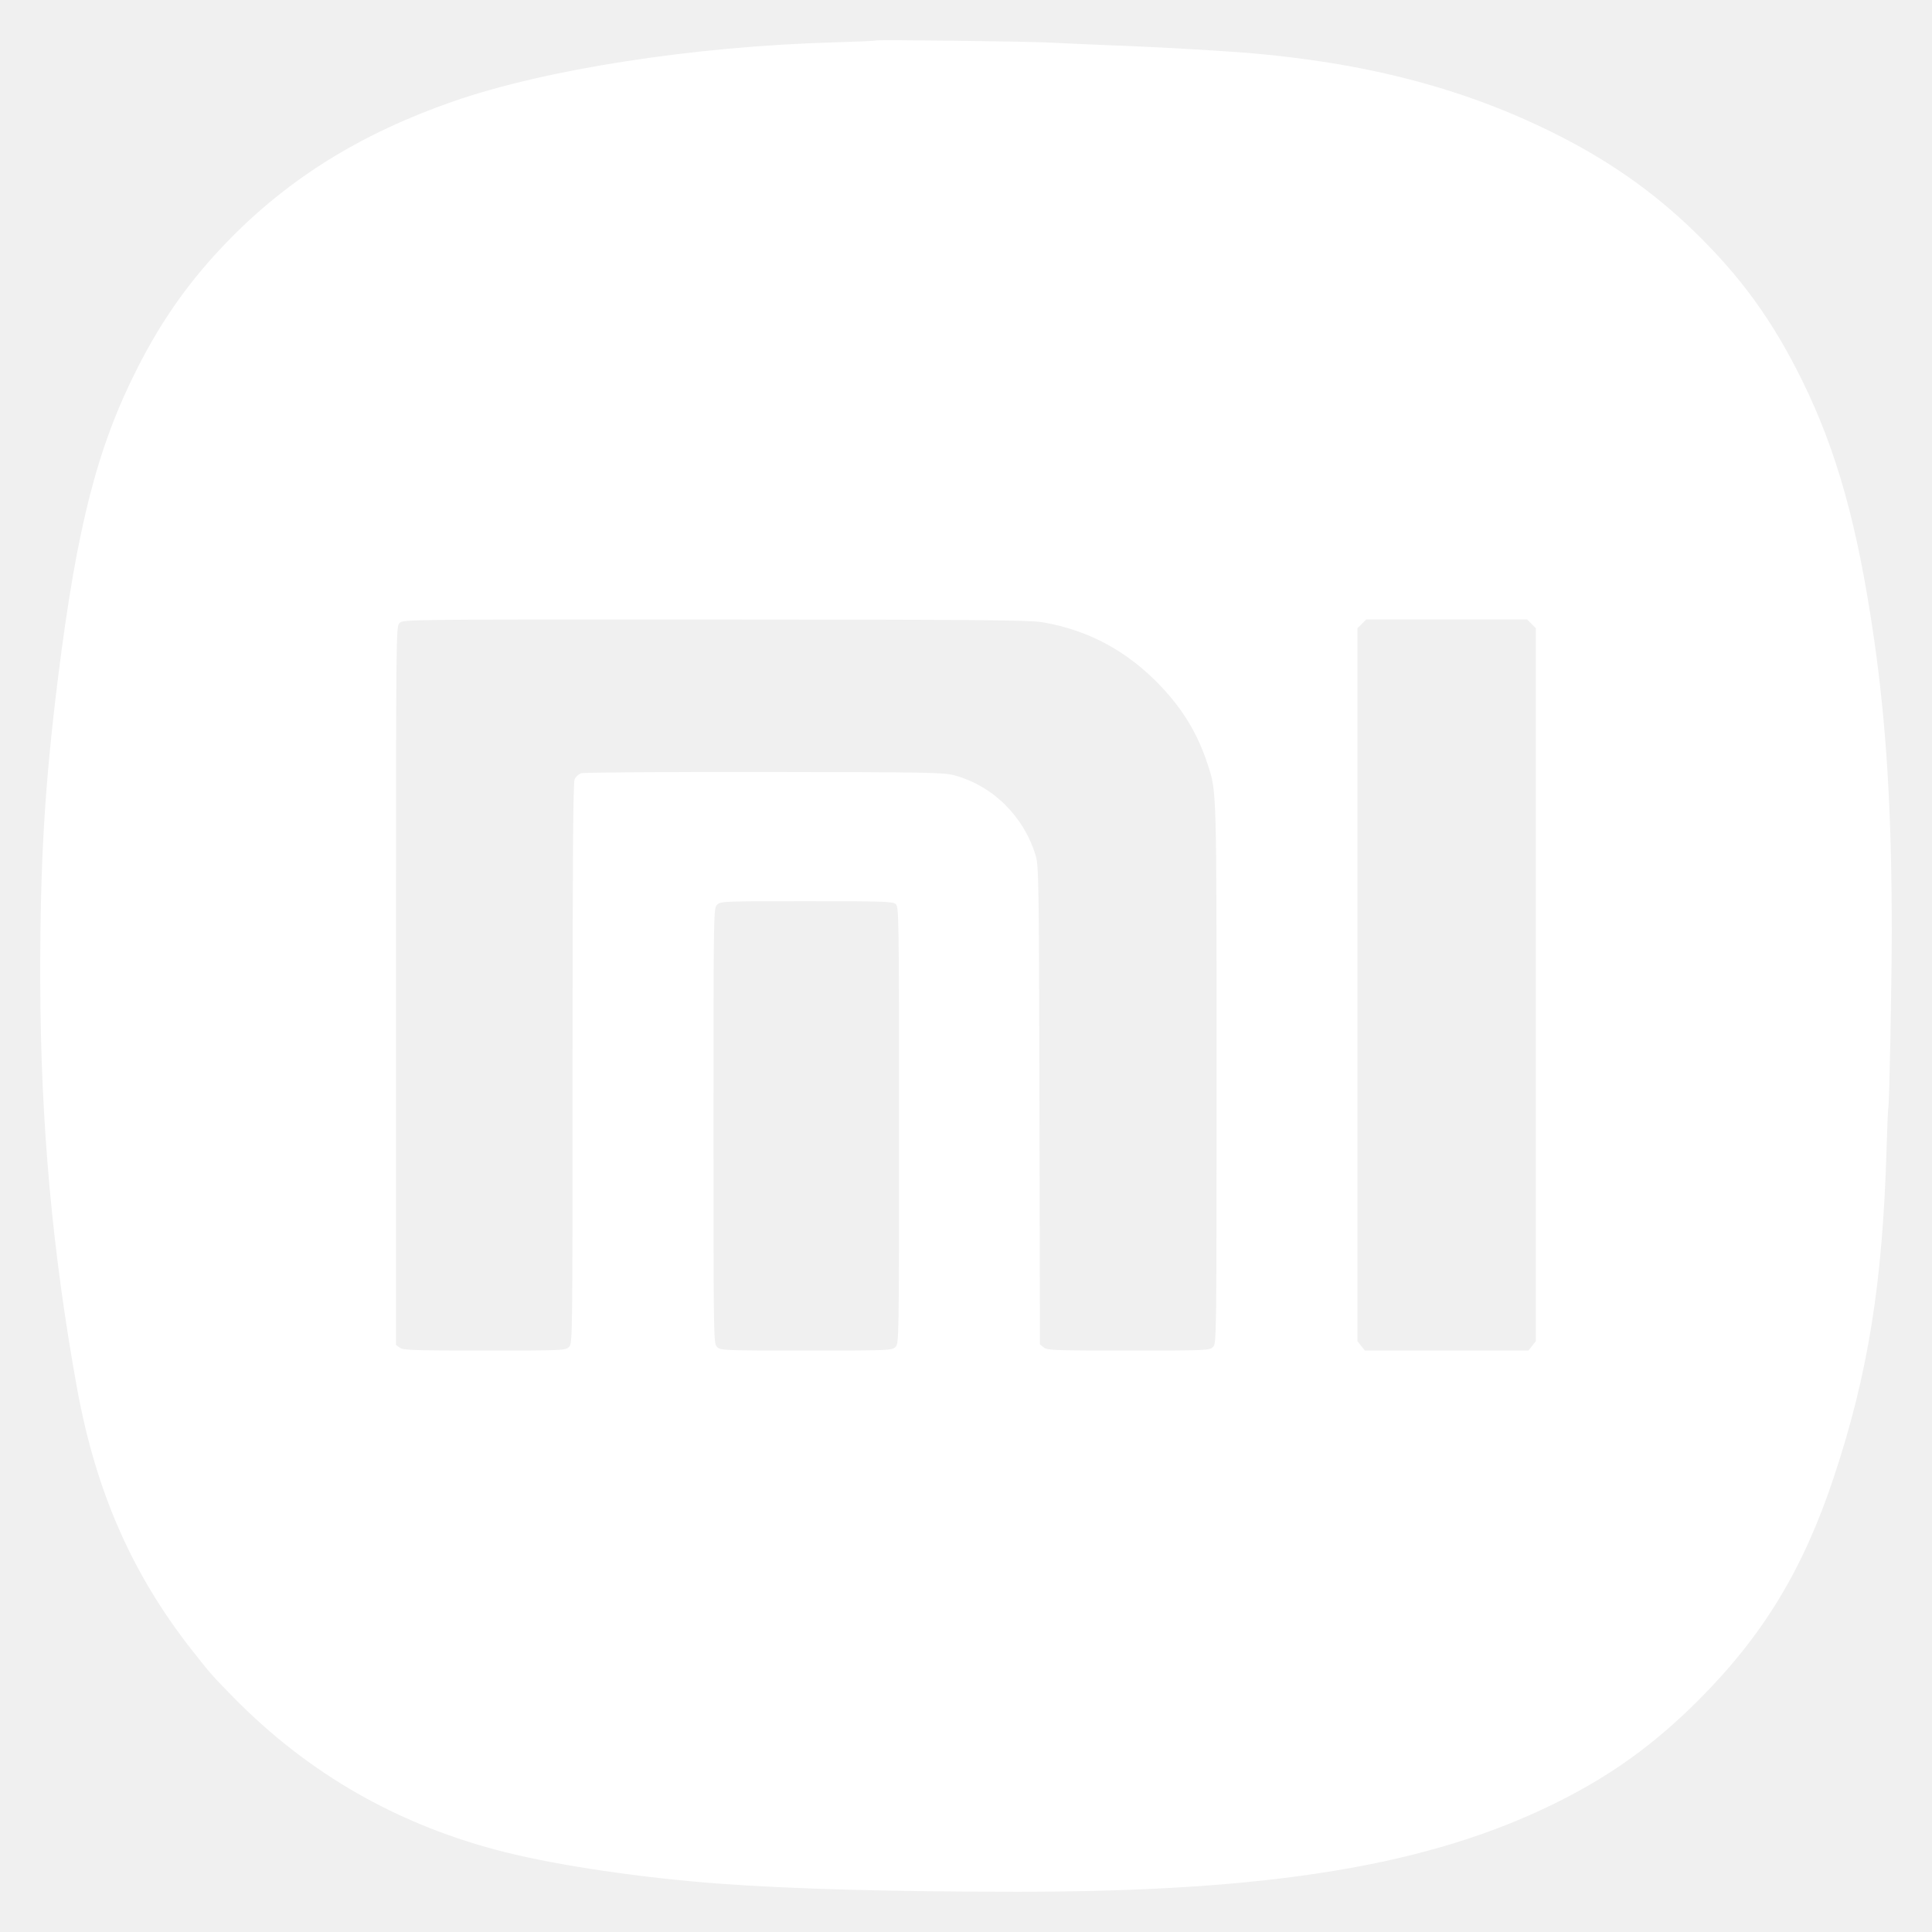
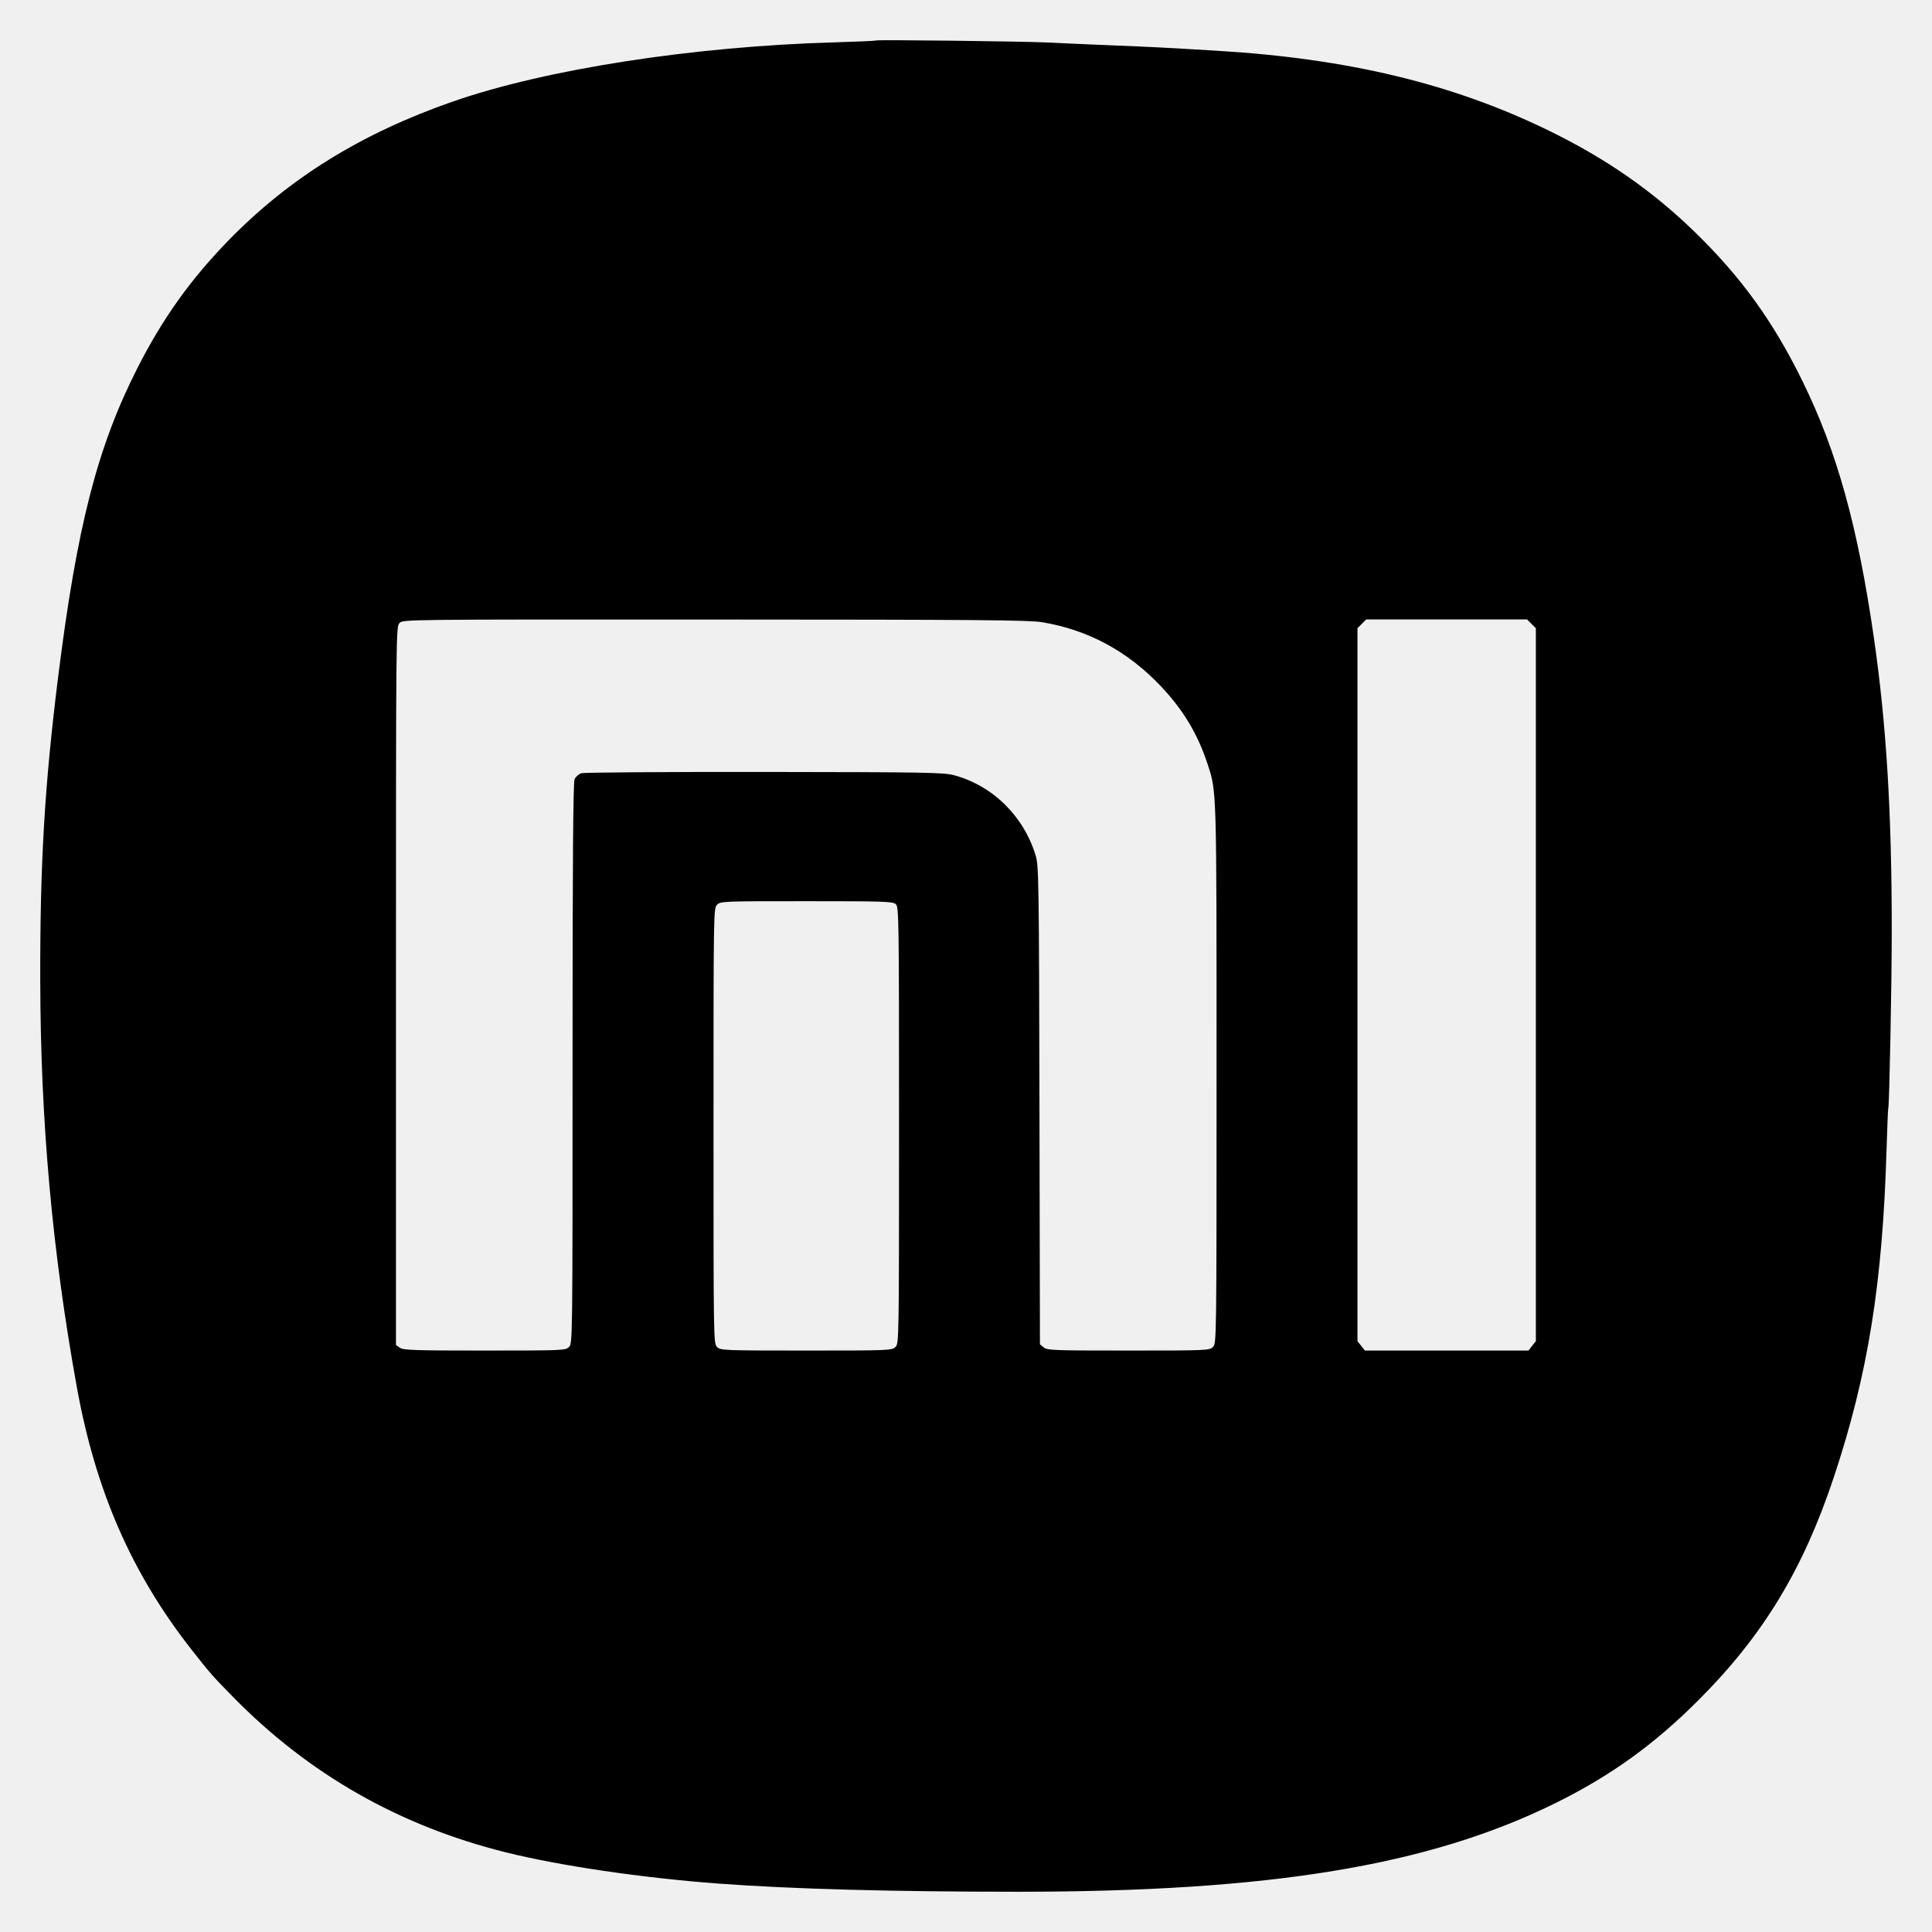
<svg xmlns="http://www.w3.org/2000/svg" width="48" height="48" viewBox="0 0 48 48" fill="none">
-   <g clip-path="url(#clip0_10_2595)">
-     <path fill-rule="evenodd" clip-rule="evenodd" d="M21.757 1.006C21.746 1.016 21.289 1.036 20.74 1.052C17.233 1.15 13.562 1.719 11.256 2.521C8.975 3.315 7.184 4.424 5.67 5.98C4.731 6.946 4.041 7.913 3.42 9.133C2.419 11.101 1.913 13.07 1.443 16.83C1.107 19.52 0.993 21.466 1 24.383C1.009 27.879 1.297 31.079 1.909 34.462C2.373 37.033 3.27 39.087 4.755 40.98C5.228 41.582 5.27 41.63 5.796 42.166C7.676 44.082 9.922 45.361 12.563 46.02C13.907 46.355 15.97 46.658 17.86 46.798C19.676 46.932 22.167 47 25.283 47C31.55 47 35.487 46.353 38.623 44.808C40.006 44.127 41.088 43.35 42.196 42.242C43.801 40.638 44.799 38.994 45.561 36.7C46.411 34.142 46.773 31.885 46.871 28.548C46.887 28 46.907 27.54 46.914 27.527C46.94 27.48 47 24.428 47 23.121C47 20.179 46.867 17.997 46.556 15.845C46.154 13.067 45.64 11.218 44.785 9.475C44.052 7.98 43.254 6.877 42.09 5.748C41.041 4.731 39.897 3.938 38.49 3.25C36.097 2.081 33.497 1.455 30.225 1.26C28.841 1.177 28.71 1.171 27.61 1.126C27.013 1.101 26.315 1.071 26.059 1.057C25.469 1.027 21.783 0.983 21.757 1.006ZM25.888 15.458C27.031 15.647 28.015 16.177 28.84 17.048C29.396 17.635 29.757 18.235 30 18.978C30.23 19.678 30.225 19.513 30.225 26.693C30.225 33.318 30.224 33.378 30.136 33.465C30.05 33.551 29.988 33.554 28.036 33.554C26.185 33.554 26.017 33.548 25.931 33.477L25.837 33.399L25.825 27.462C25.813 21.888 25.807 21.51 25.732 21.26C25.438 20.282 24.668 19.522 23.71 19.262C23.445 19.191 23.069 19.184 18.99 19.179C16.552 19.176 14.506 19.19 14.442 19.211C14.378 19.232 14.303 19.298 14.276 19.359C14.239 19.44 14.225 21.32 14.225 26.423C14.225 33.318 14.225 33.378 14.137 33.465C14.051 33.551 13.989 33.554 12.041 33.554C10.297 33.554 10.022 33.545 9.936 33.485L9.838 33.416V24.492C9.838 15.618 9.838 15.567 9.927 15.478C10.015 15.39 10.066 15.389 17.76 15.392C24.254 15.394 25.567 15.405 25.888 15.458ZM38.049 15.499L38.158 15.607V33.321L38.066 33.437L37.974 33.554H33.91L33.818 33.437L33.726 33.321V15.607L33.835 15.499L33.944 15.39H37.941L38.049 15.499ZM22.255 22.463C22.332 22.533 22.336 22.762 22.336 27.957C22.336 33.318 22.335 33.378 22.247 33.465C22.161 33.551 22.099 33.554 20.031 33.554C17.963 33.554 17.901 33.551 17.815 33.465C17.728 33.378 17.727 33.318 17.727 27.972C17.727 22.626 17.728 22.566 17.815 22.478C17.901 22.392 17.963 22.39 20.039 22.39C21.963 22.39 22.182 22.397 22.255 22.463Z" fill="white" style="fill:white;fill-opacity:1;" />
+   <g clip-path="url(#clip0_7_555)">
+     <path fill-rule="evenodd" clip-rule="evenodd" d="M21.757 1.006C21.746 1.016 21.289 1.036 20.74 1.052C17.233 1.15 13.562 1.719 11.256 2.521C8.975 3.315 7.184 4.424 5.67 5.98C4.731 6.946 4.041 7.913 3.42 9.133C2.419 11.101 1.913 13.07 1.443 16.83C1.107 19.52 0.993 21.466 1 24.383C1.009 27.879 1.297 31.079 1.909 34.462C2.373 37.033 3.27 39.087 4.755 40.98C5.228 41.582 5.27 41.63 5.796 42.166C7.676 44.082 9.922 45.361 12.563 46.02C13.907 46.355 15.97 46.658 17.86 46.798C19.676 46.932 22.167 47 25.283 47C31.55 47 35.487 46.353 38.623 44.808C40.006 44.127 41.088 43.35 42.196 42.242C43.801 40.638 44.799 38.994 45.561 36.7C46.411 34.142 46.773 31.885 46.871 28.548C46.887 28 46.907 27.54 46.914 27.527C46.94 27.48 47 24.428 47 23.121C47 20.179 46.867 17.997 46.556 15.845C46.154 13.067 45.64 11.218 44.785 9.475C44.052 7.98 43.254 6.877 42.09 5.748C41.041 4.731 39.897 3.938 38.49 3.25C36.097 2.081 33.497 1.455 30.225 1.26C28.841 1.177 28.71 1.171 27.61 1.126C27.013 1.101 26.315 1.071 26.059 1.057C25.469 1.027 21.783 0.983 21.757 1.006ZM25.888 15.458C27.031 15.647 28.015 16.177 28.84 17.048C29.396 17.635 29.757 18.235 30 18.978C30.23 19.678 30.225 19.513 30.225 26.693C30.225 33.318 30.224 33.378 30.136 33.465C30.05 33.551 29.988 33.554 28.036 33.554C26.185 33.554 26.017 33.548 25.931 33.477L25.837 33.399L25.825 27.462C25.813 21.888 25.807 21.51 25.732 21.26C25.438 20.282 24.668 19.522 23.71 19.262C23.445 19.191 23.069 19.184 18.99 19.179C16.552 19.176 14.506 19.19 14.442 19.211C14.378 19.232 14.303 19.298 14.276 19.359C14.239 19.44 14.225 21.32 14.225 26.423C14.225 33.318 14.225 33.378 14.137 33.465C14.051 33.551 13.989 33.554 12.041 33.554C10.297 33.554 10.022 33.545 9.936 33.485L9.838 33.416V24.492C9.838 15.618 9.838 15.567 9.927 15.478C10.015 15.39 10.066 15.389 17.76 15.392C24.254 15.394 25.567 15.405 25.888 15.458ZM38.049 15.499L38.158 15.607V33.321L38.066 33.437L37.974 33.554H33.91L33.818 33.437L33.726 33.321V15.607L33.835 15.499L33.944 15.39H37.941L38.049 15.499ZM22.255 22.463C22.332 22.533 22.336 22.762 22.336 27.957C22.336 33.318 22.335 33.378 22.247 33.465C22.161 33.551 22.099 33.554 20.031 33.554C17.963 33.554 17.901 33.551 17.815 33.465C17.728 33.378 17.727 33.318 17.727 27.972C17.727 22.626 17.728 22.566 17.815 22.478C17.901 22.392 17.963 22.39 20.039 22.39C21.963 22.39 22.182 22.397 22.255 22.463Z" fill="black" style="fill:black;fill-opacity:1;" />
  </g>
  <defs>
-     <clipPath id="clip0_10_2595">
+     <clipPath id="clip0_7_555">
      <rect width="48" height="48" fill="white" style="fill:white;fill-opacity:1;" />
    </clipPath>
  </defs>
</svg>
